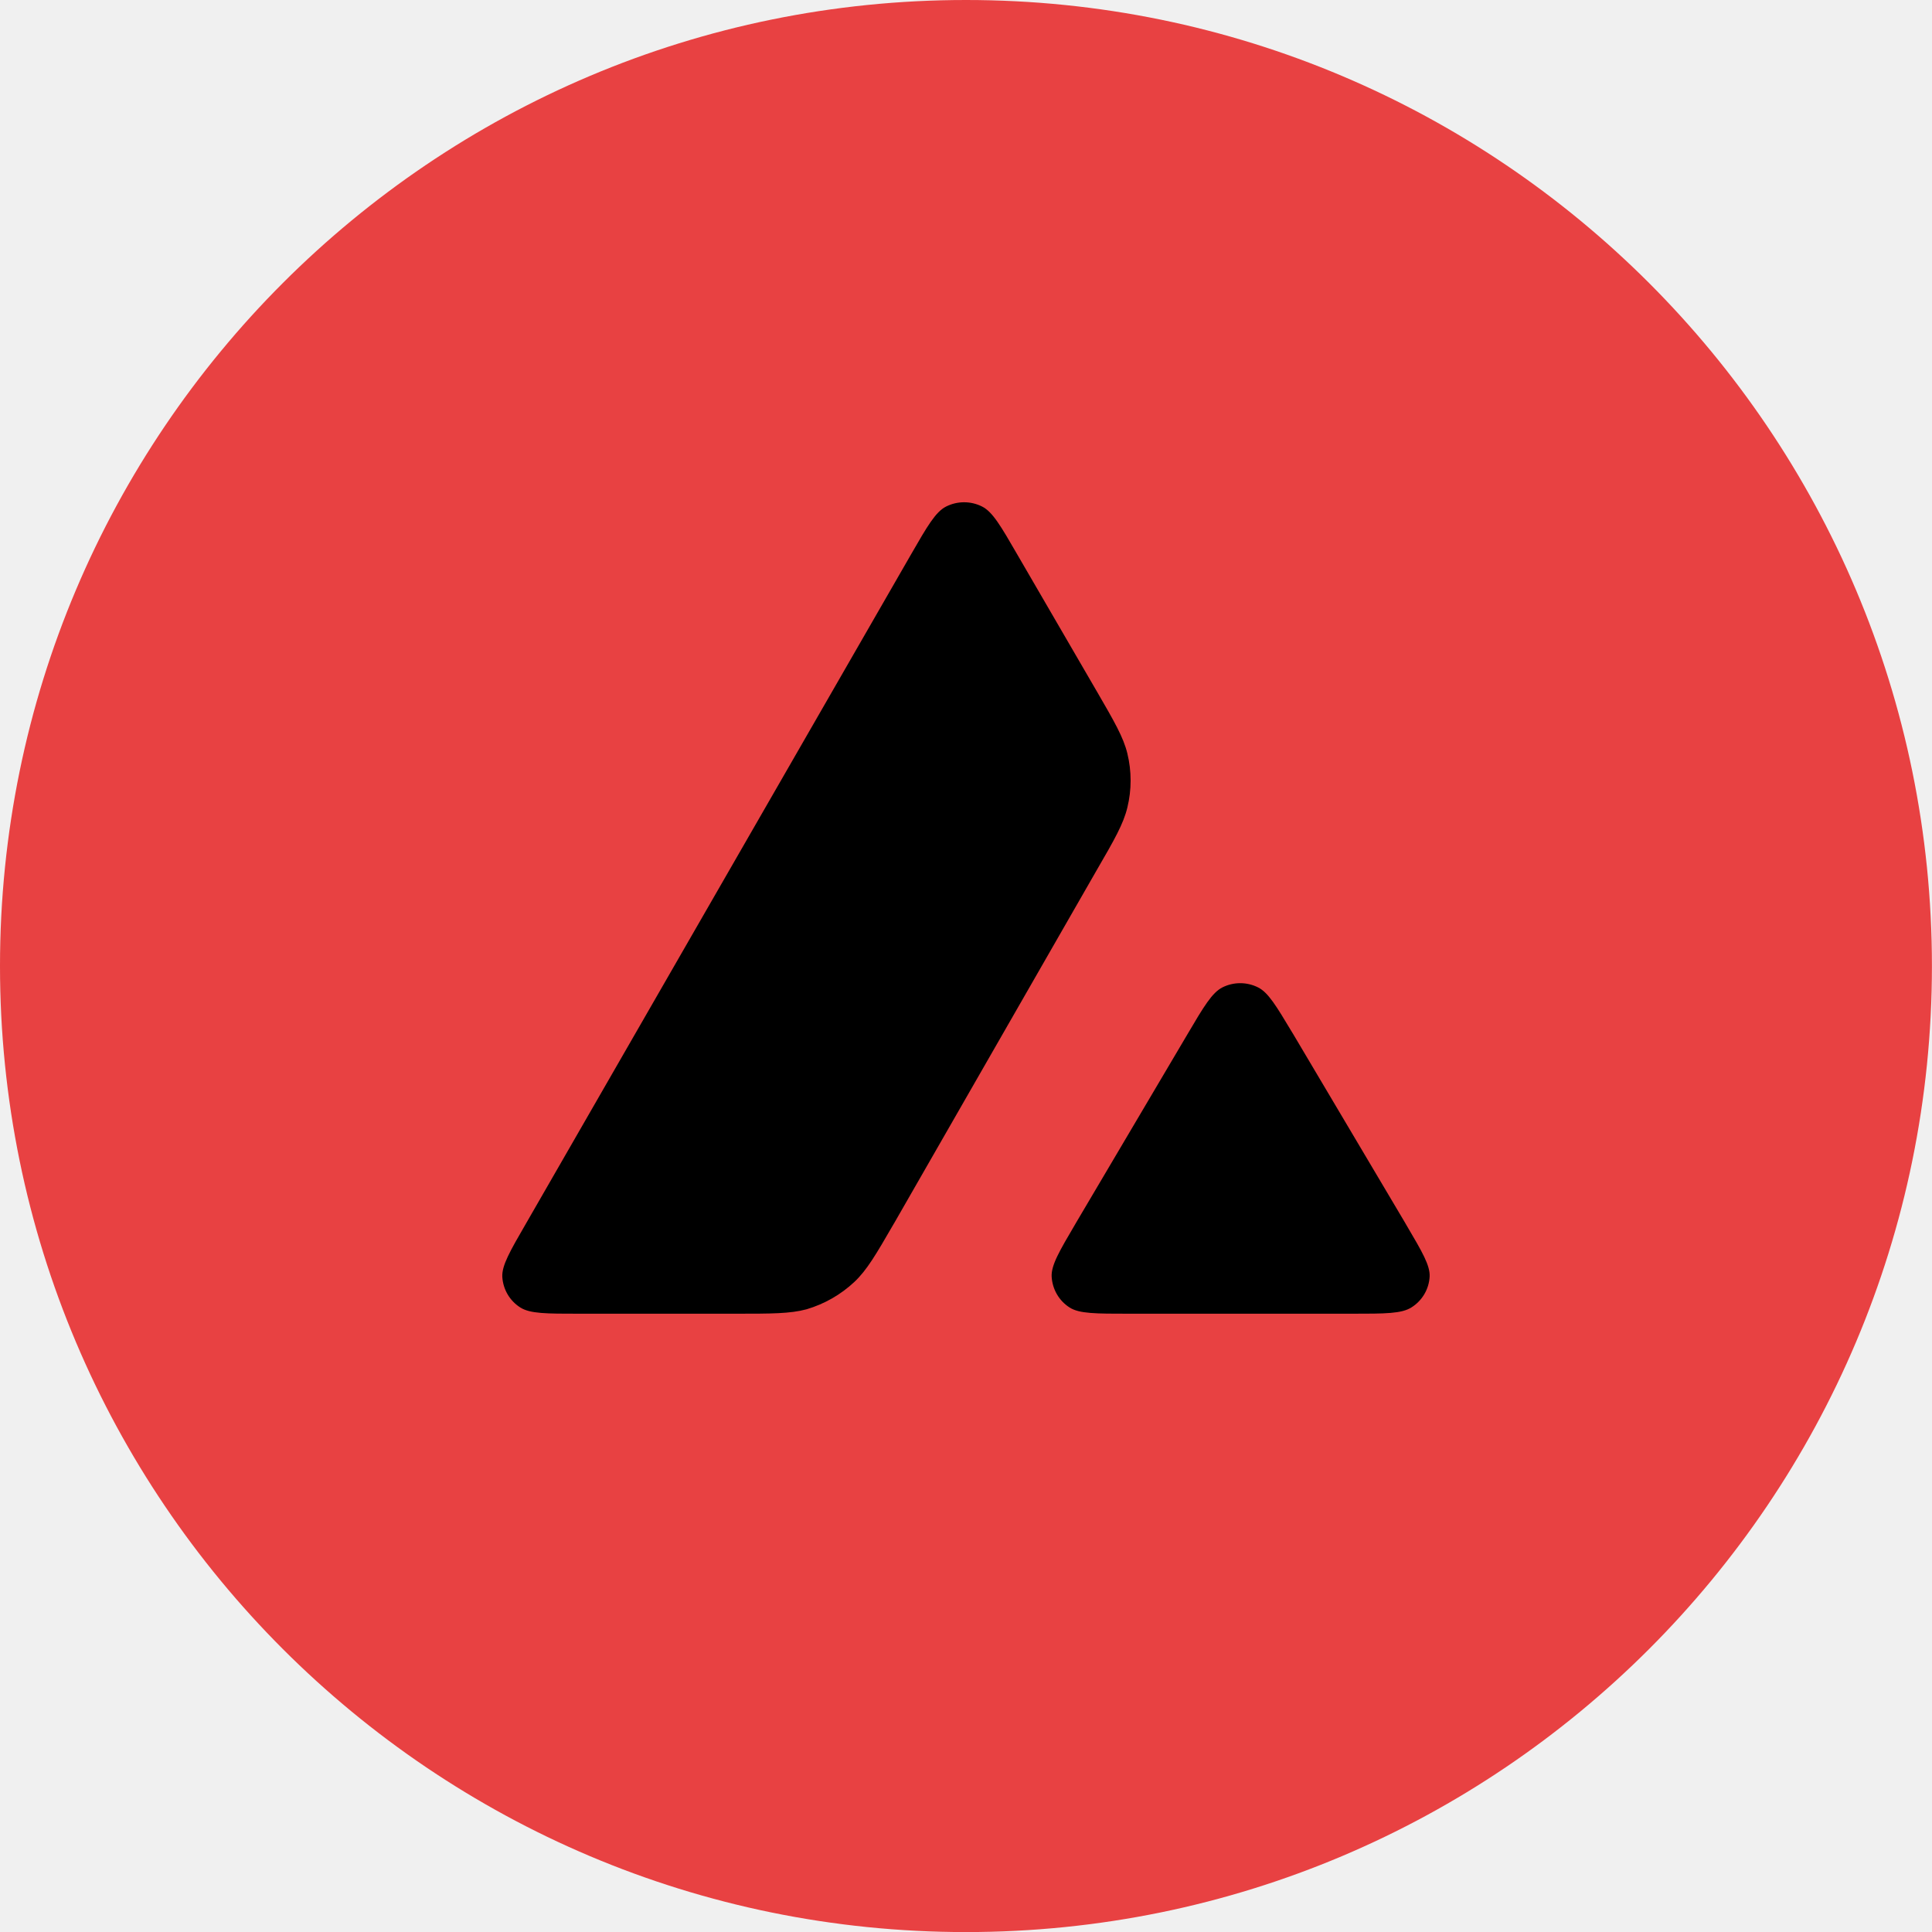
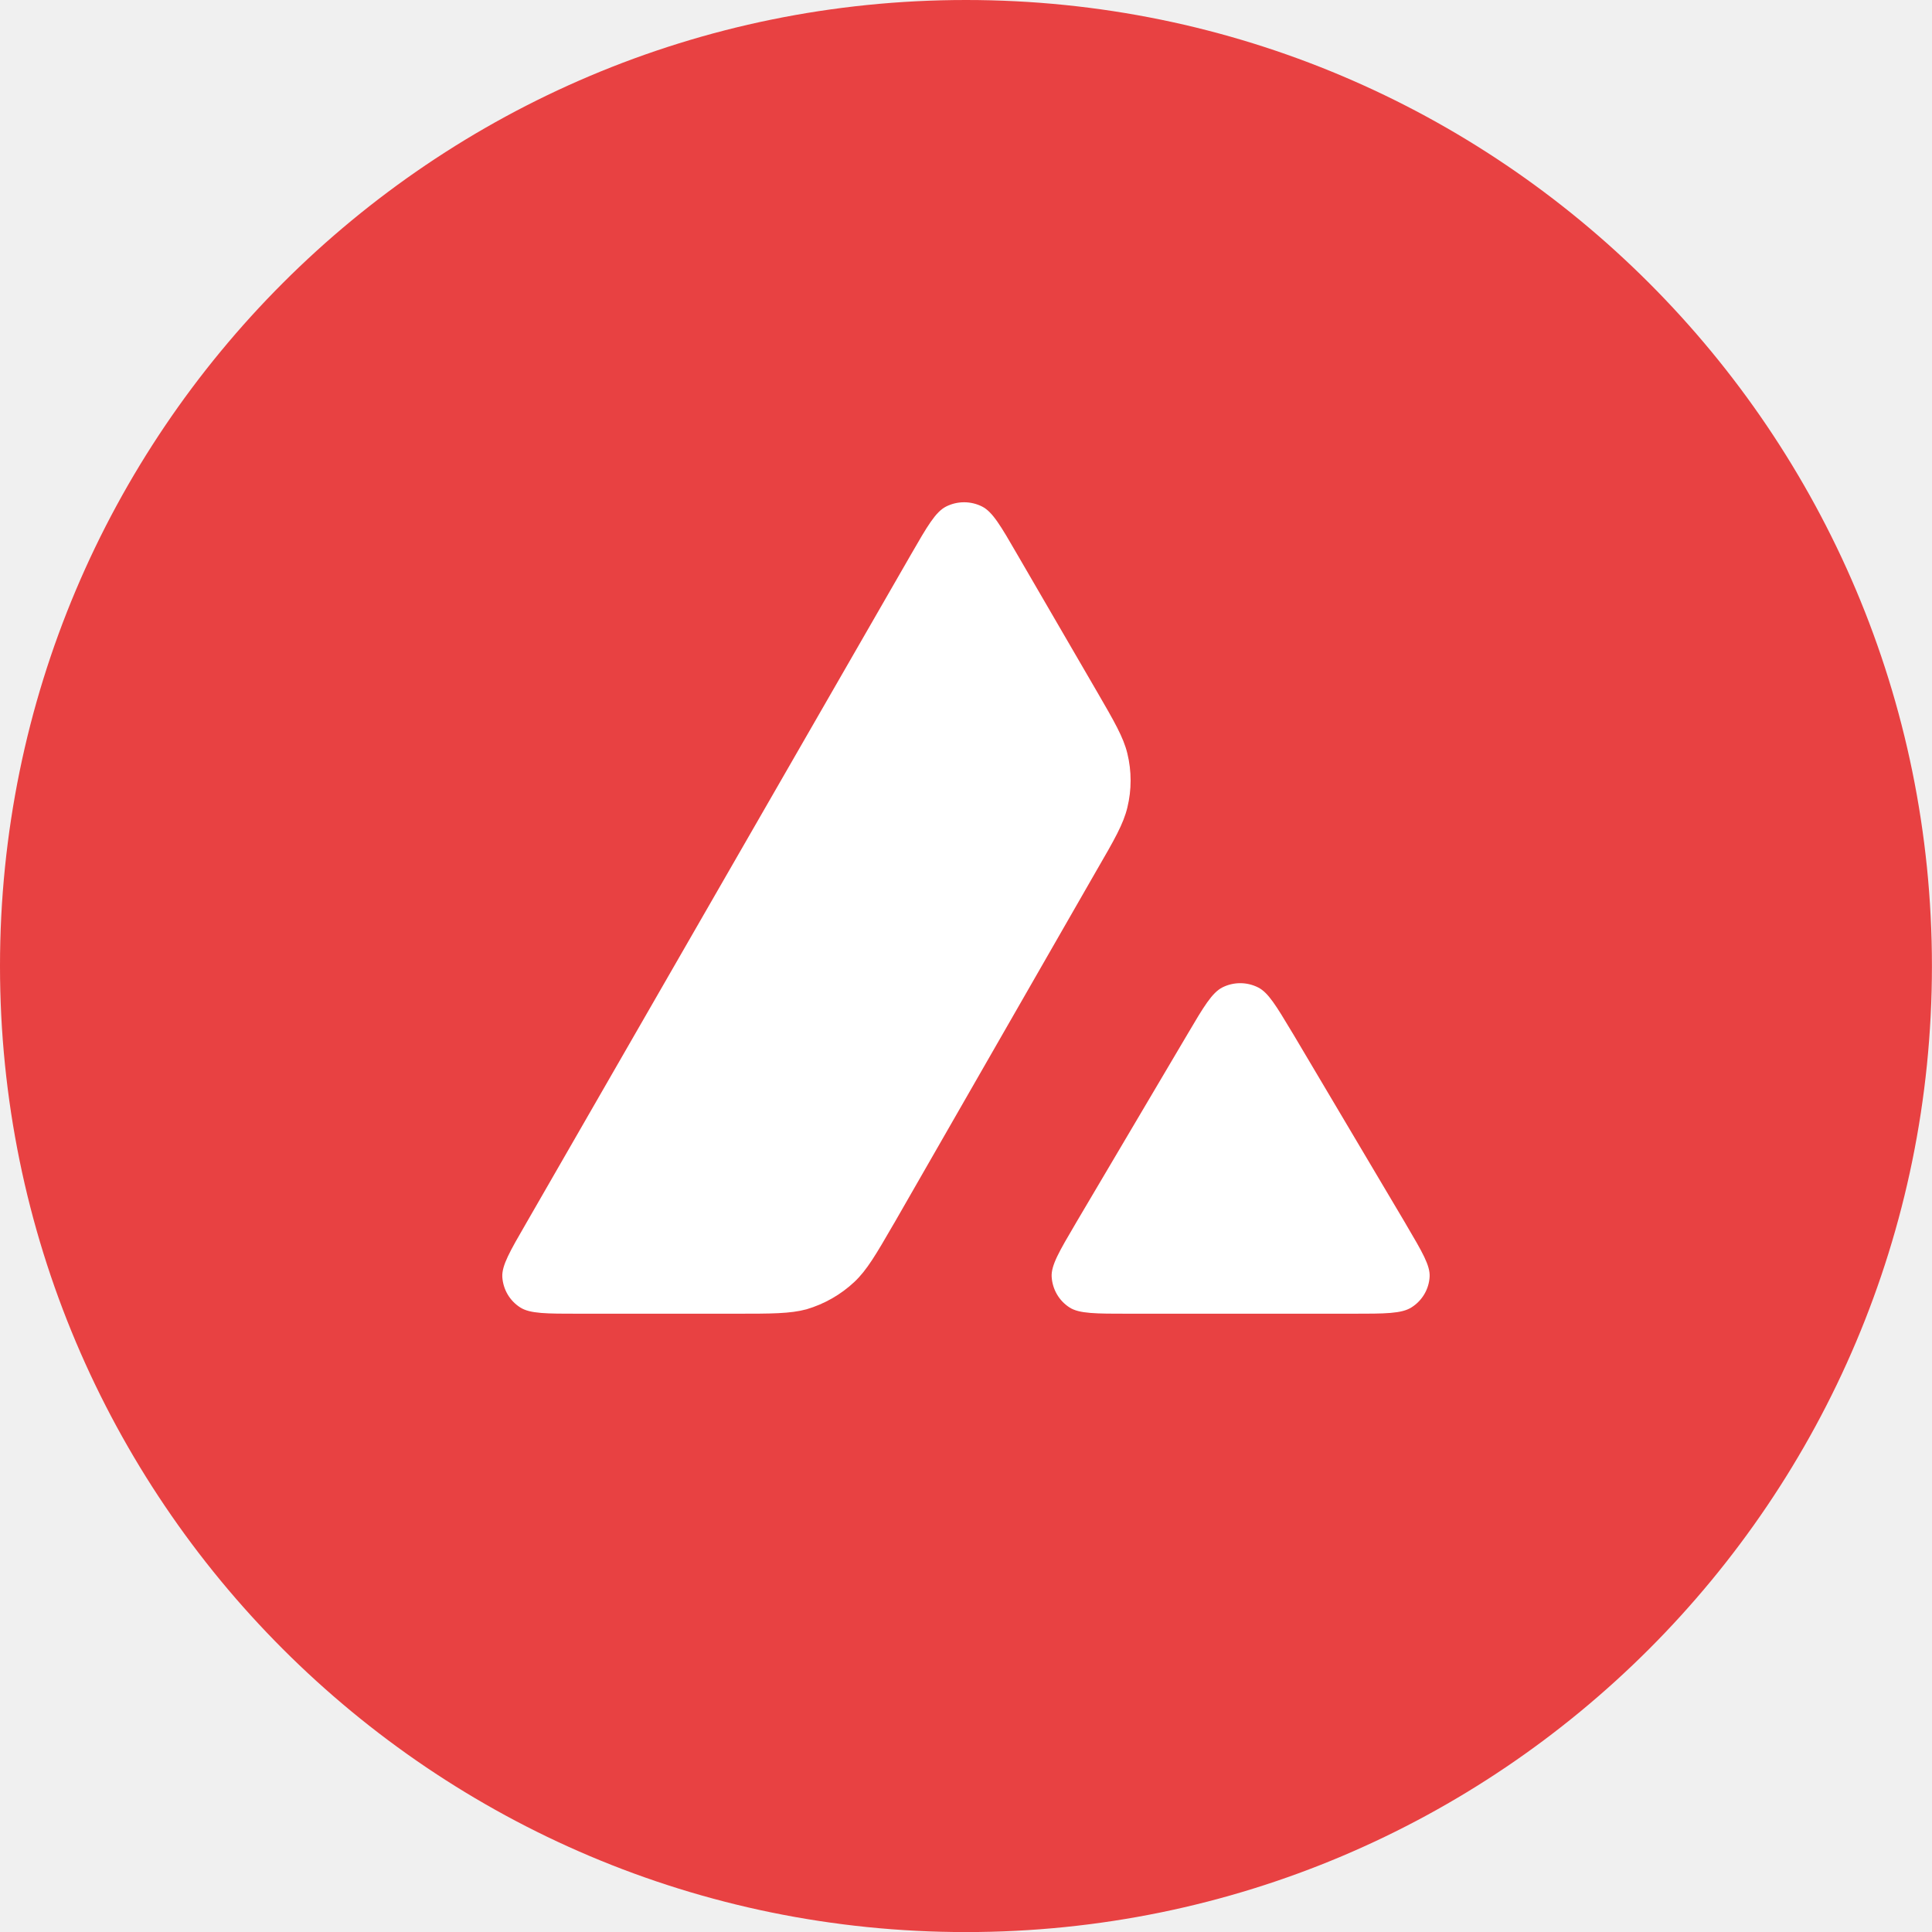
<svg xmlns="http://www.w3.org/2000/svg" preserveAspectRatio="none" overflow="visible" style="display: block;" width="28" height="28.001" viewBox="0 0 28 28.001" fill="none">
  <g id="Logo / Crypto (Circular)" clip-path="url(#clip0_0_2207)">
    <ellipse id="Ellipse" cx="14" cy="14.001" rx="14" ry="14.001" fill="#E84142" />
-     <path id="Logo" d="M10.653 19.04H8.393C7.918 19.04 7.684 19.04 7.541 18.95C7.386 18.851 7.292 18.688 7.28 18.507C7.272 18.341 7.389 18.138 7.624 17.732L13.204 8.035C13.441 7.623 13.561 7.417 13.713 7.341C13.876 7.259 14.07 7.259 14.233 7.341C14.385 7.417 14.505 7.623 14.743 8.035L15.89 10.009L15.896 10.019C16.152 10.461 16.282 10.685 16.339 10.92C16.402 11.177 16.402 11.447 16.339 11.704C16.282 11.941 16.153 12.167 15.893 12.615L12.962 17.723L12.954 17.736C12.696 18.182 12.565 18.407 12.384 18.578C12.186 18.764 11.949 18.899 11.689 18.976C11.451 19.04 11.185 19.04 10.653 19.04ZM16.36 19.04H19.598C20.076 19.04 20.316 19.04 20.459 18.947C20.614 18.849 20.711 18.682 20.72 18.502C20.728 18.341 20.613 18.145 20.388 17.763C20.381 17.75 20.373 17.737 20.365 17.723L18.743 14.988L18.724 14.957C18.496 14.577 18.381 14.385 18.234 14.311C18.071 14.229 17.879 14.229 17.716 14.311C17.567 14.387 17.447 14.587 17.21 14.99L15.593 17.726L15.588 17.735C15.351 18.138 15.233 18.339 15.242 18.505C15.253 18.685 15.347 18.851 15.502 18.95C15.642 19.04 15.882 19.04 16.36 19.04Z" fill-rule="evenodd" clip-rule="evenodd" fill="black" />
+     <path id="Logo" d="M10.653 19.04H8.393C7.918 19.04 7.684 19.04 7.541 18.95C7.386 18.851 7.292 18.688 7.28 18.507C7.272 18.341 7.389 18.138 7.624 17.732L13.204 8.035C13.441 7.623 13.561 7.417 13.713 7.341C13.876 7.259 14.07 7.259 14.233 7.341C14.385 7.417 14.505 7.623 14.743 8.035L15.89 10.009L15.896 10.019C16.152 10.461 16.282 10.685 16.339 10.92C16.402 11.177 16.402 11.447 16.339 11.704C16.282 11.941 16.153 12.167 15.893 12.615L12.962 17.723L12.954 17.736C12.696 18.182 12.565 18.407 12.384 18.578C12.186 18.764 11.949 18.899 11.689 18.976C11.451 19.04 11.185 19.04 10.653 19.04ZM16.36 19.04H19.598C20.076 19.04 20.316 19.04 20.459 18.947C20.614 18.849 20.711 18.682 20.72 18.502C20.728 18.341 20.613 18.145 20.388 17.763C20.381 17.75 20.373 17.737 20.365 17.723L18.743 14.988L18.724 14.957C18.496 14.577 18.381 14.385 18.234 14.311C18.071 14.229 17.879 14.229 17.716 14.311C17.567 14.387 17.447 14.587 17.21 14.99L15.593 17.726L15.588 17.735C15.351 18.138 15.233 18.339 15.242 18.505C15.253 18.685 15.347 18.851 15.502 18.95C15.642 19.04 15.882 19.04 16.36 19.04Z" fill-rule="evenodd" clip-rule="evenodd" fill="white" />
  </g>
  <defs>
    <clipPath id="clip0_0_2207">
-       <rect width="28" height="28.001" fill="black" />
+       <rect width="28" height="28.001" fill="white" />
    </clipPath>
  </defs>
</svg>
